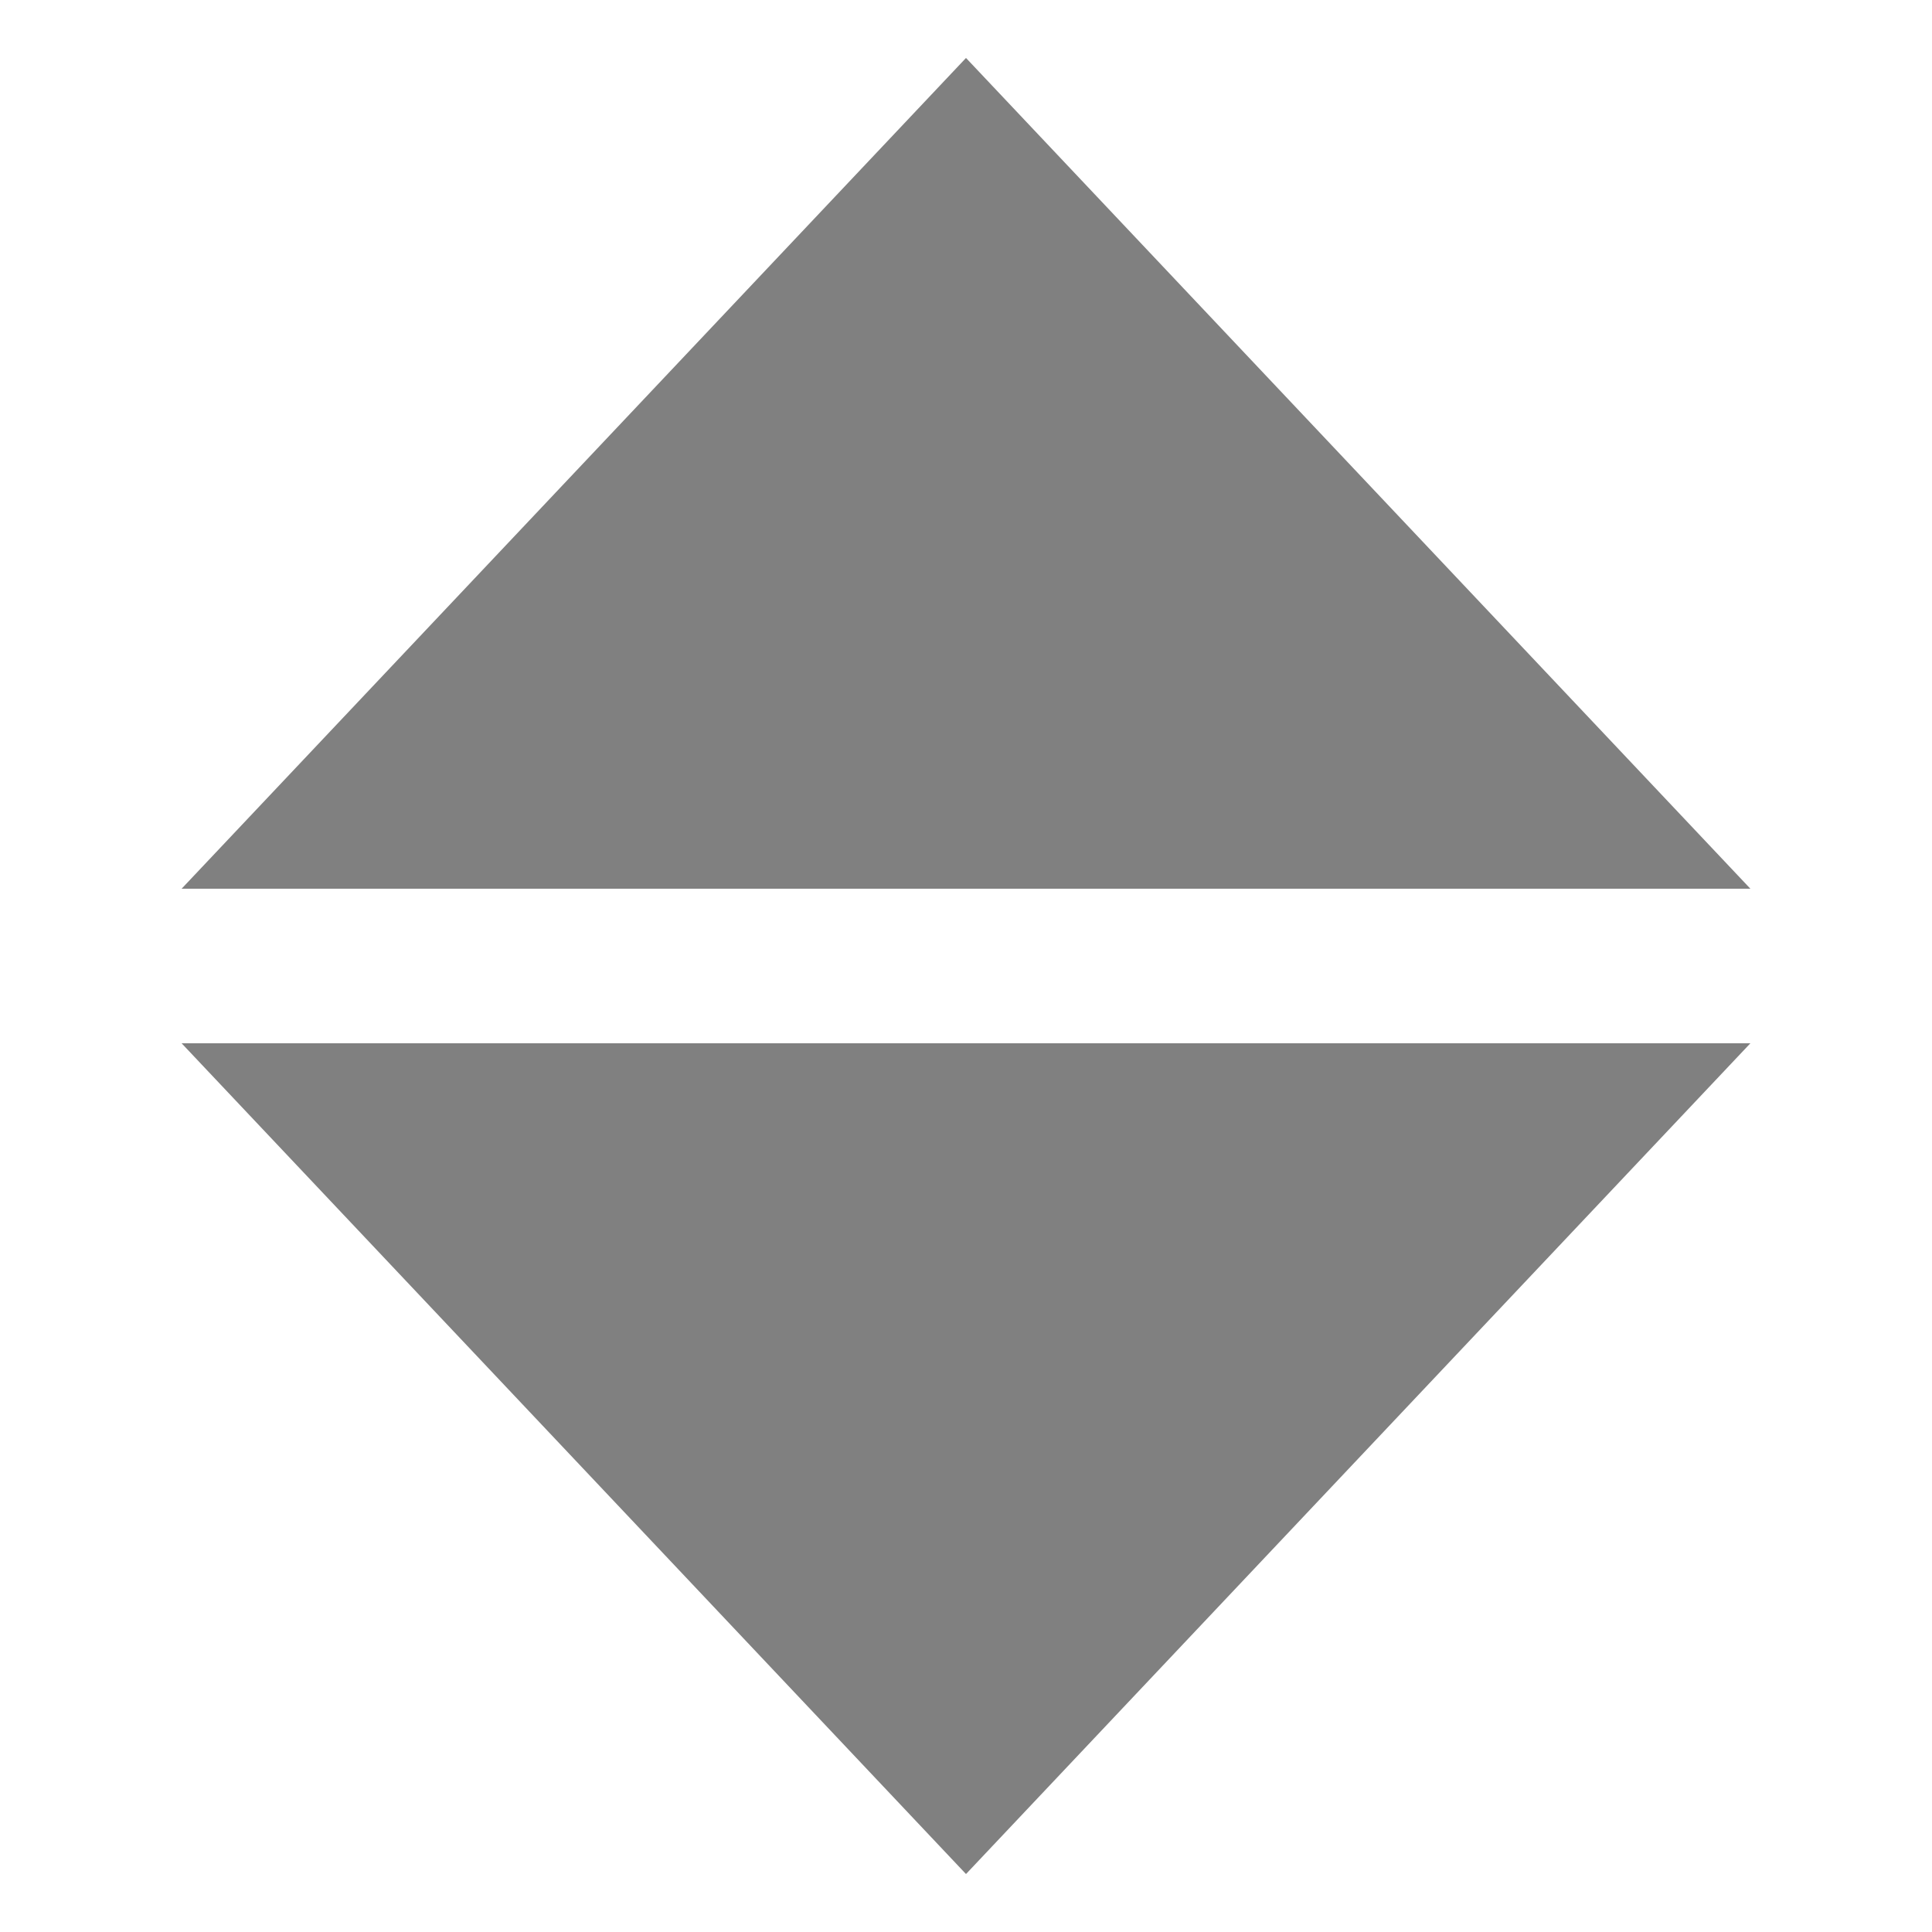
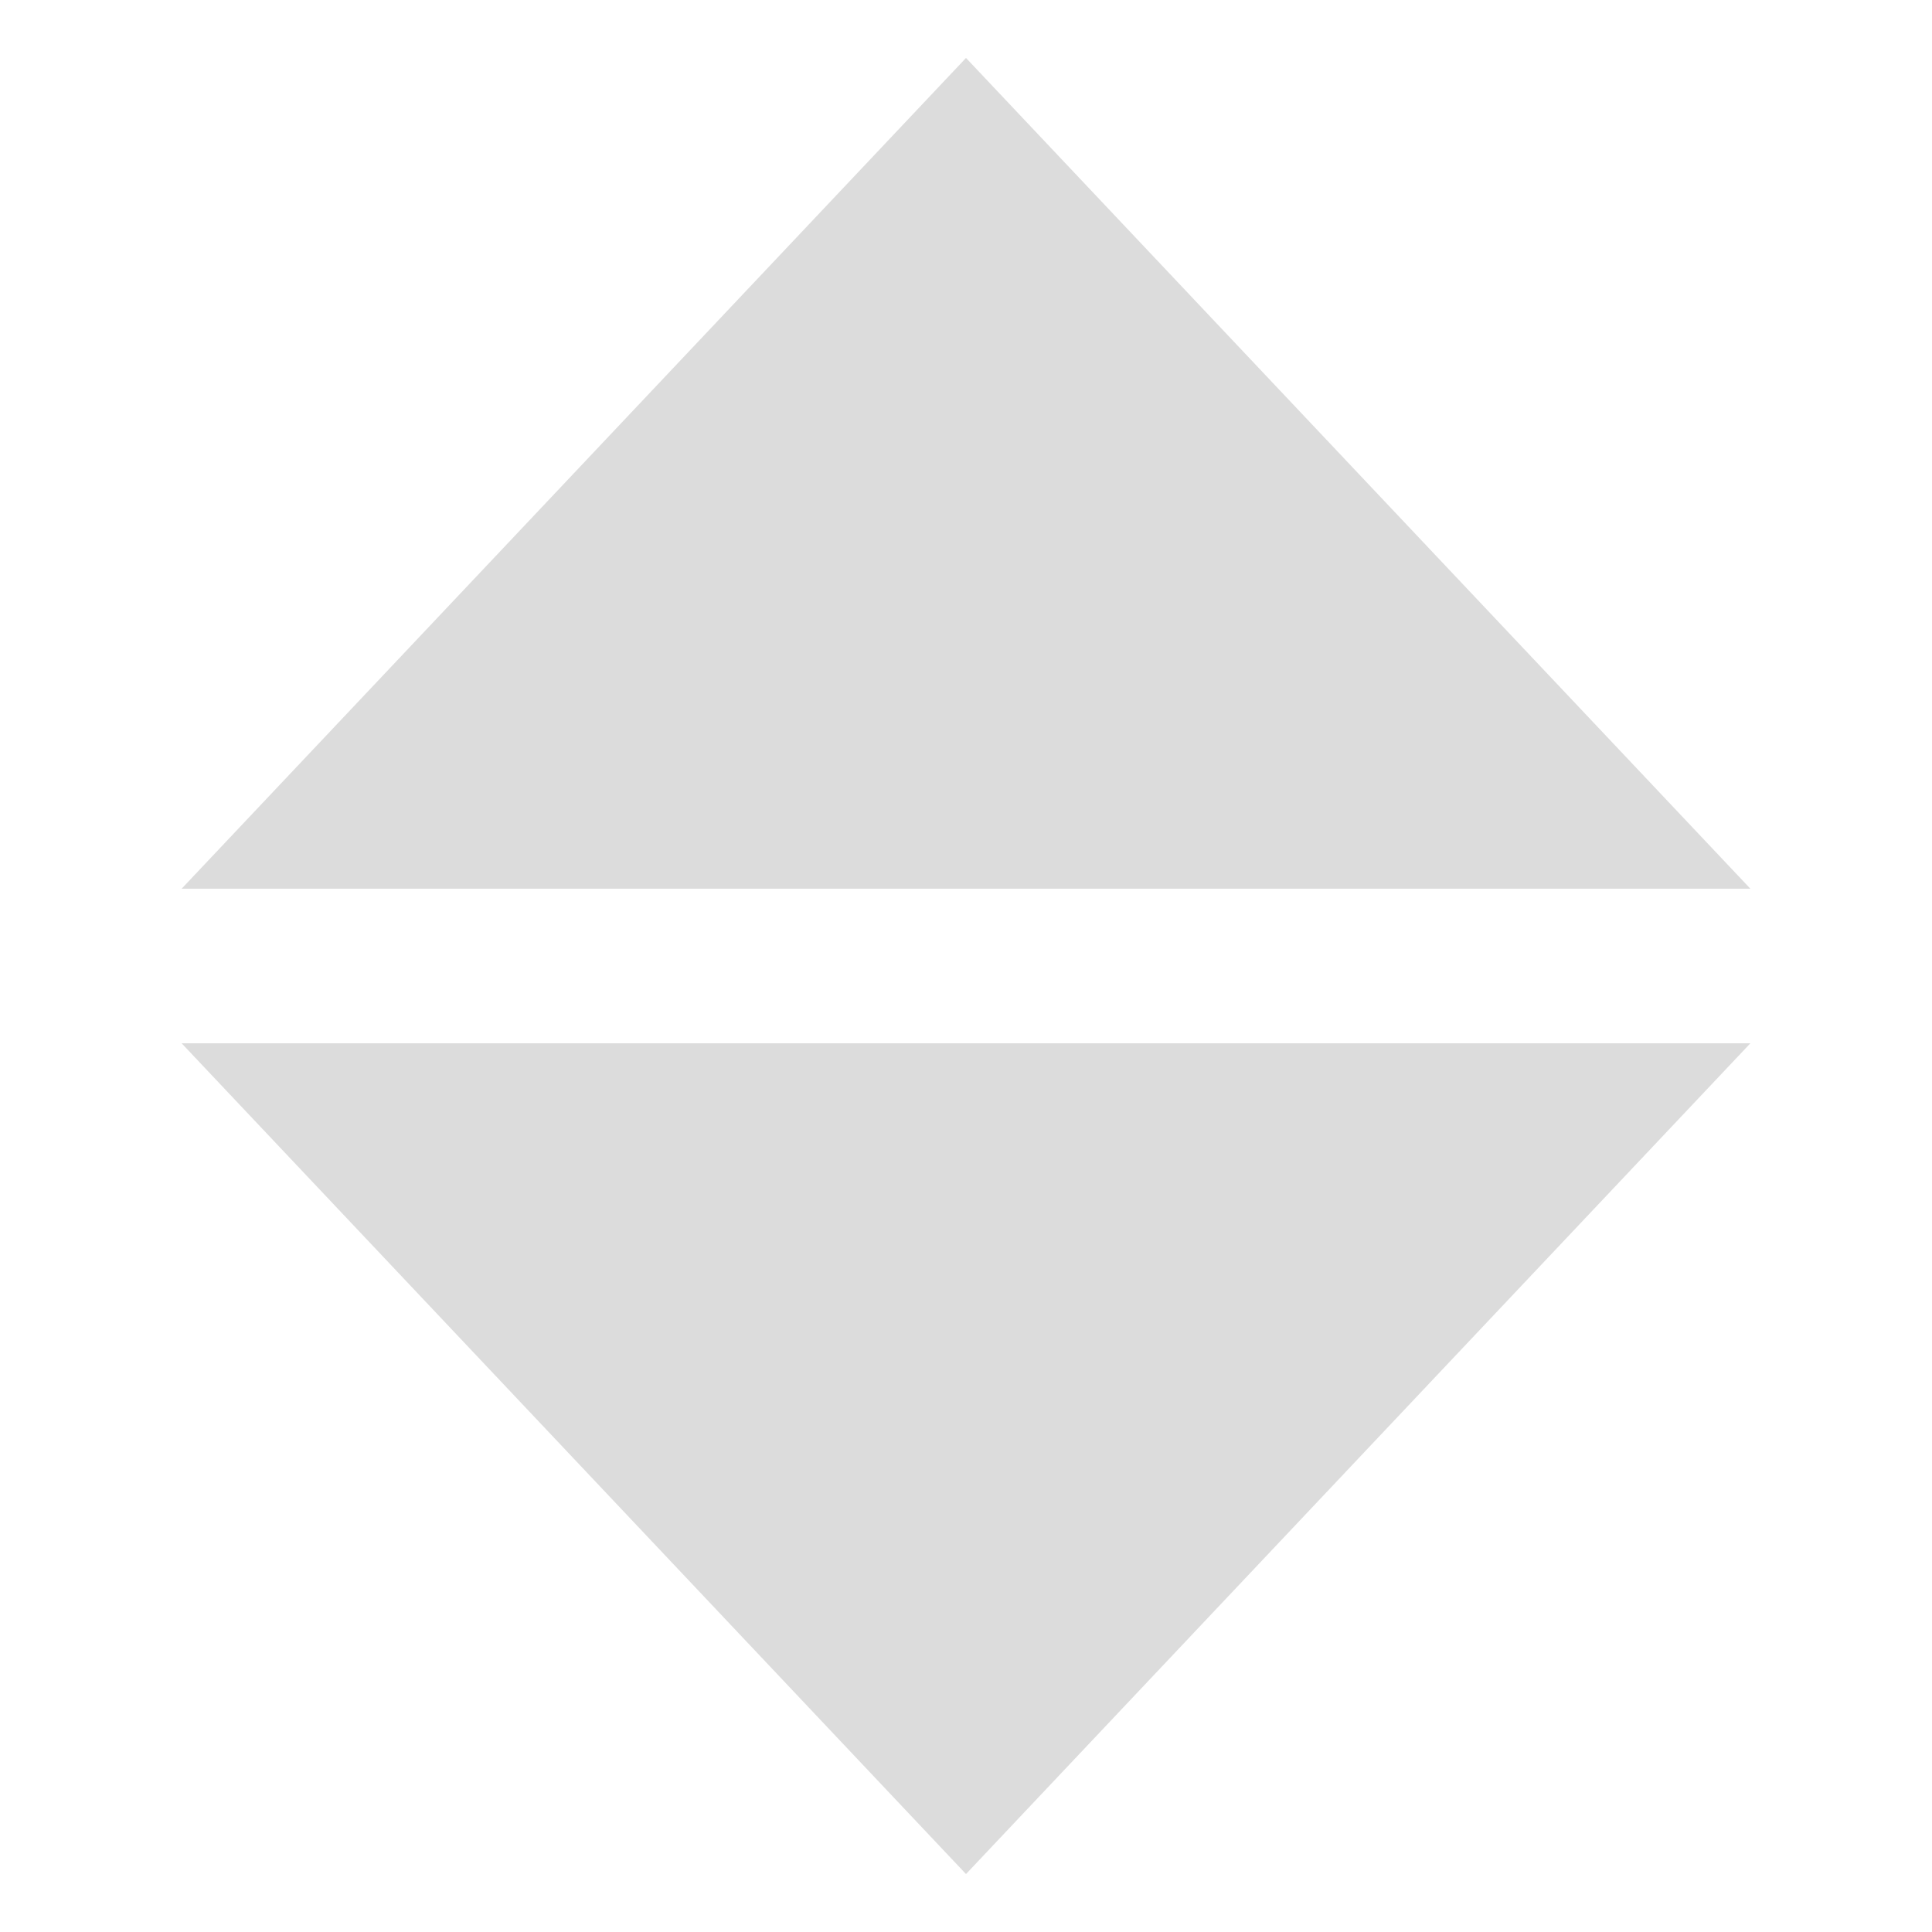
<svg xmlns="http://www.w3.org/2000/svg" viewBox="0 0 50 50">
  <g>
-     <polygon points="25,1.5 4.7,23 45.3,23" fill="grey" />
-     <polygon points="25,48.5 45.3,27 4.7,27" fill="grey" />
+     <polygon points="25,1.5 4.7,23 45.3,23" fill="#DCDCDC" />
+     <polygon points="25,48.5 45.3,27 4.7,27" fill="#DCDCDC" />
  </g>
</svg>
